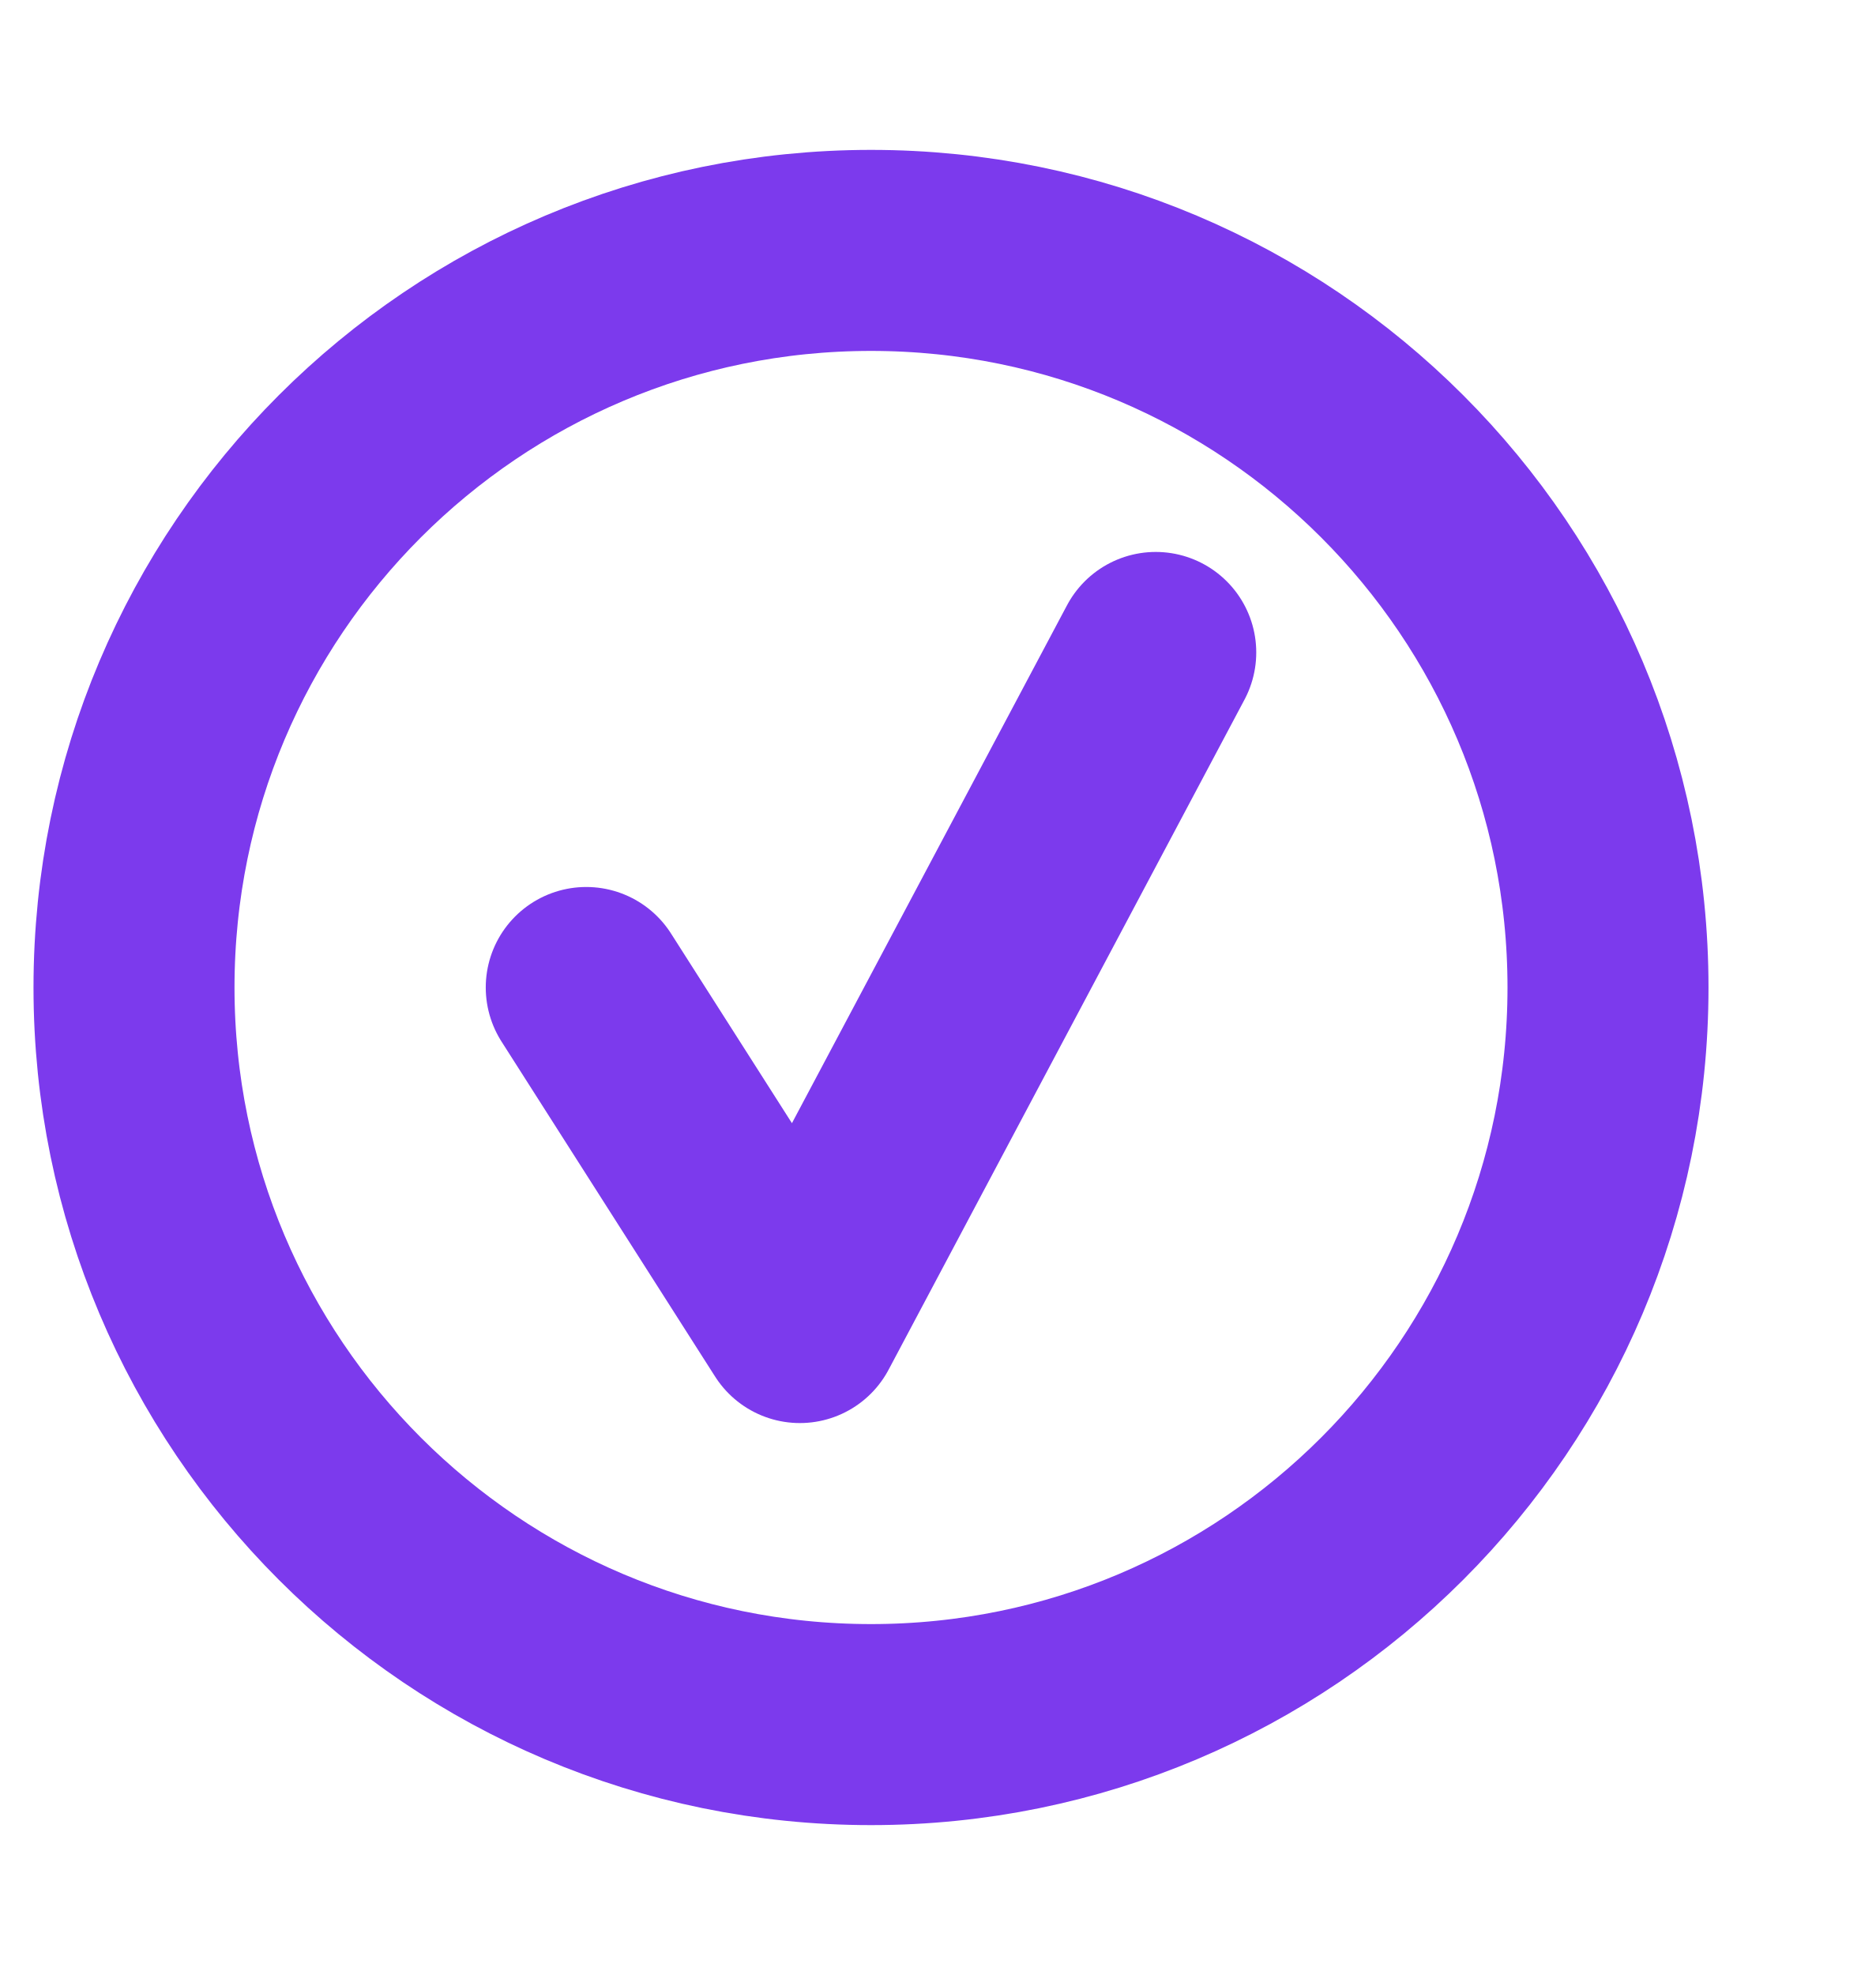
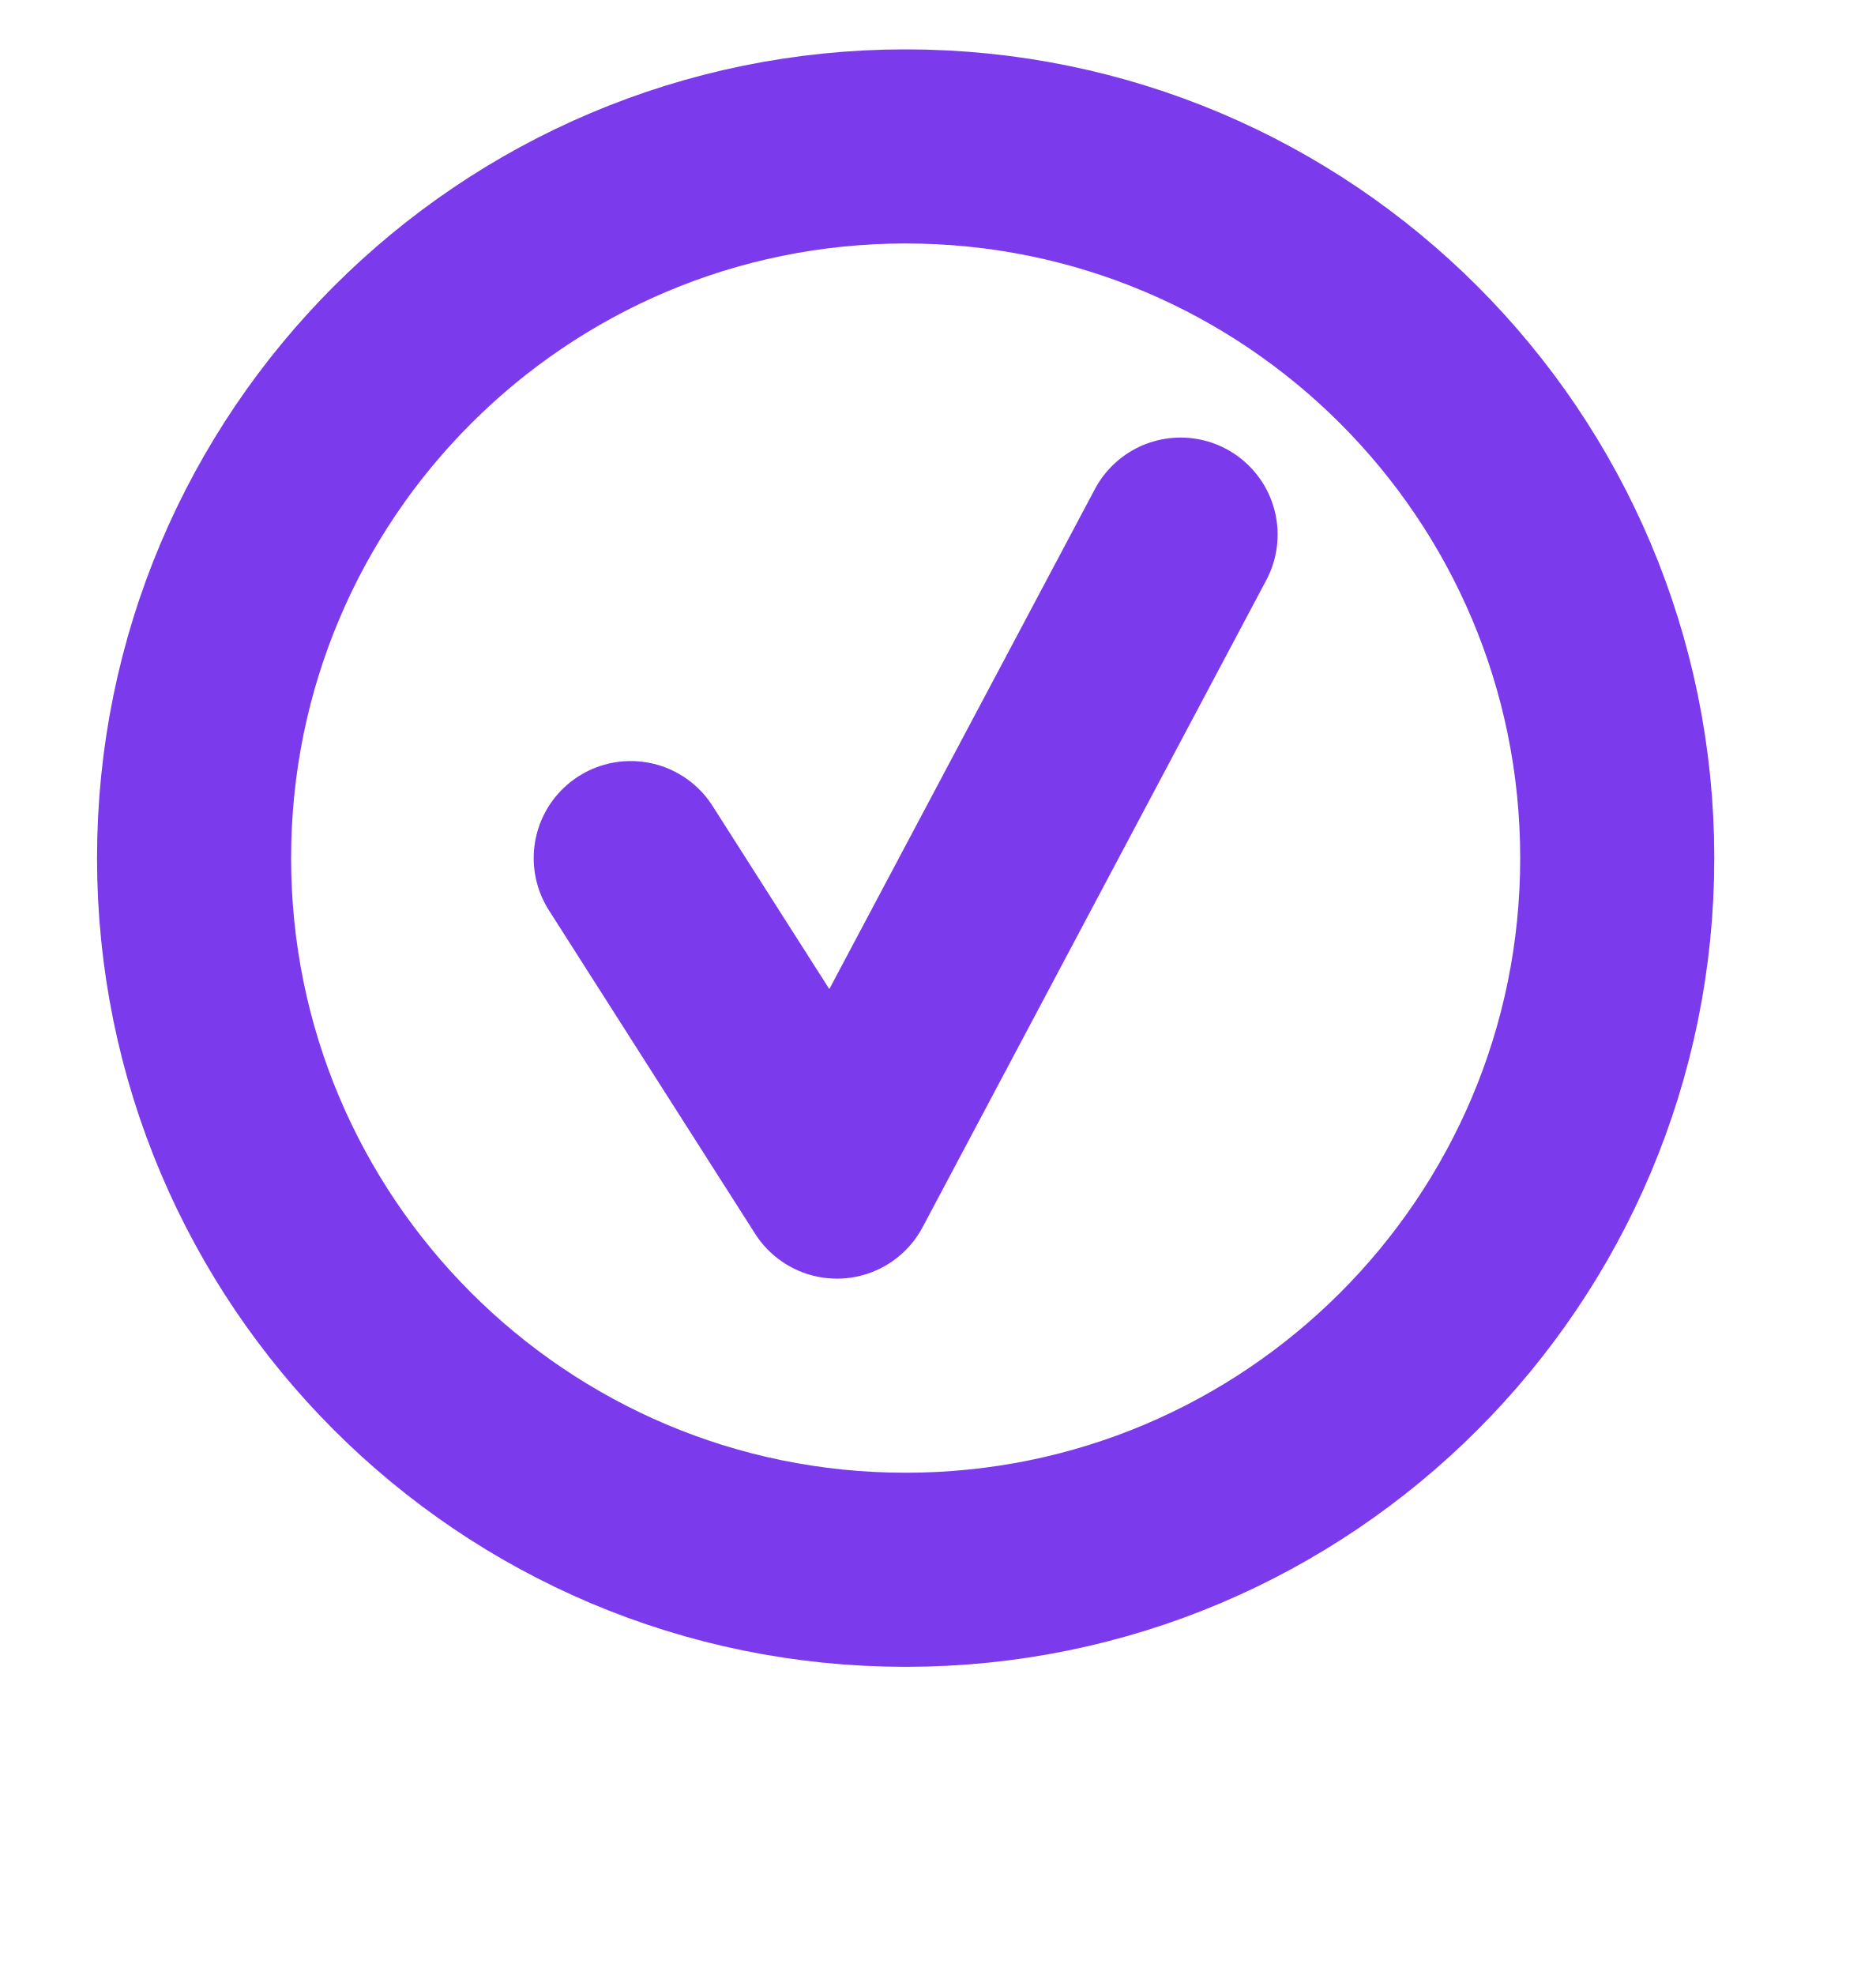
- <svg xmlns="http://www.w3.org/2000/svg" width="19" height="20" viewBox="-1 0 28 24" fill="none">
+ <svg xmlns="http://www.w3.org/2000/svg" width="19" height="20" viewBox="-2 0 29 28" fill="none">
  <circle cx="12" cy="12" r="11" stroke="#7C3AED" stroke-width="3" />
  <path d="M7.75 12L10.938 17L16.25 7" stroke="#7C3AED" stroke-width="3" stroke-linecap="round" stroke-linejoin="round" />
</svg>
